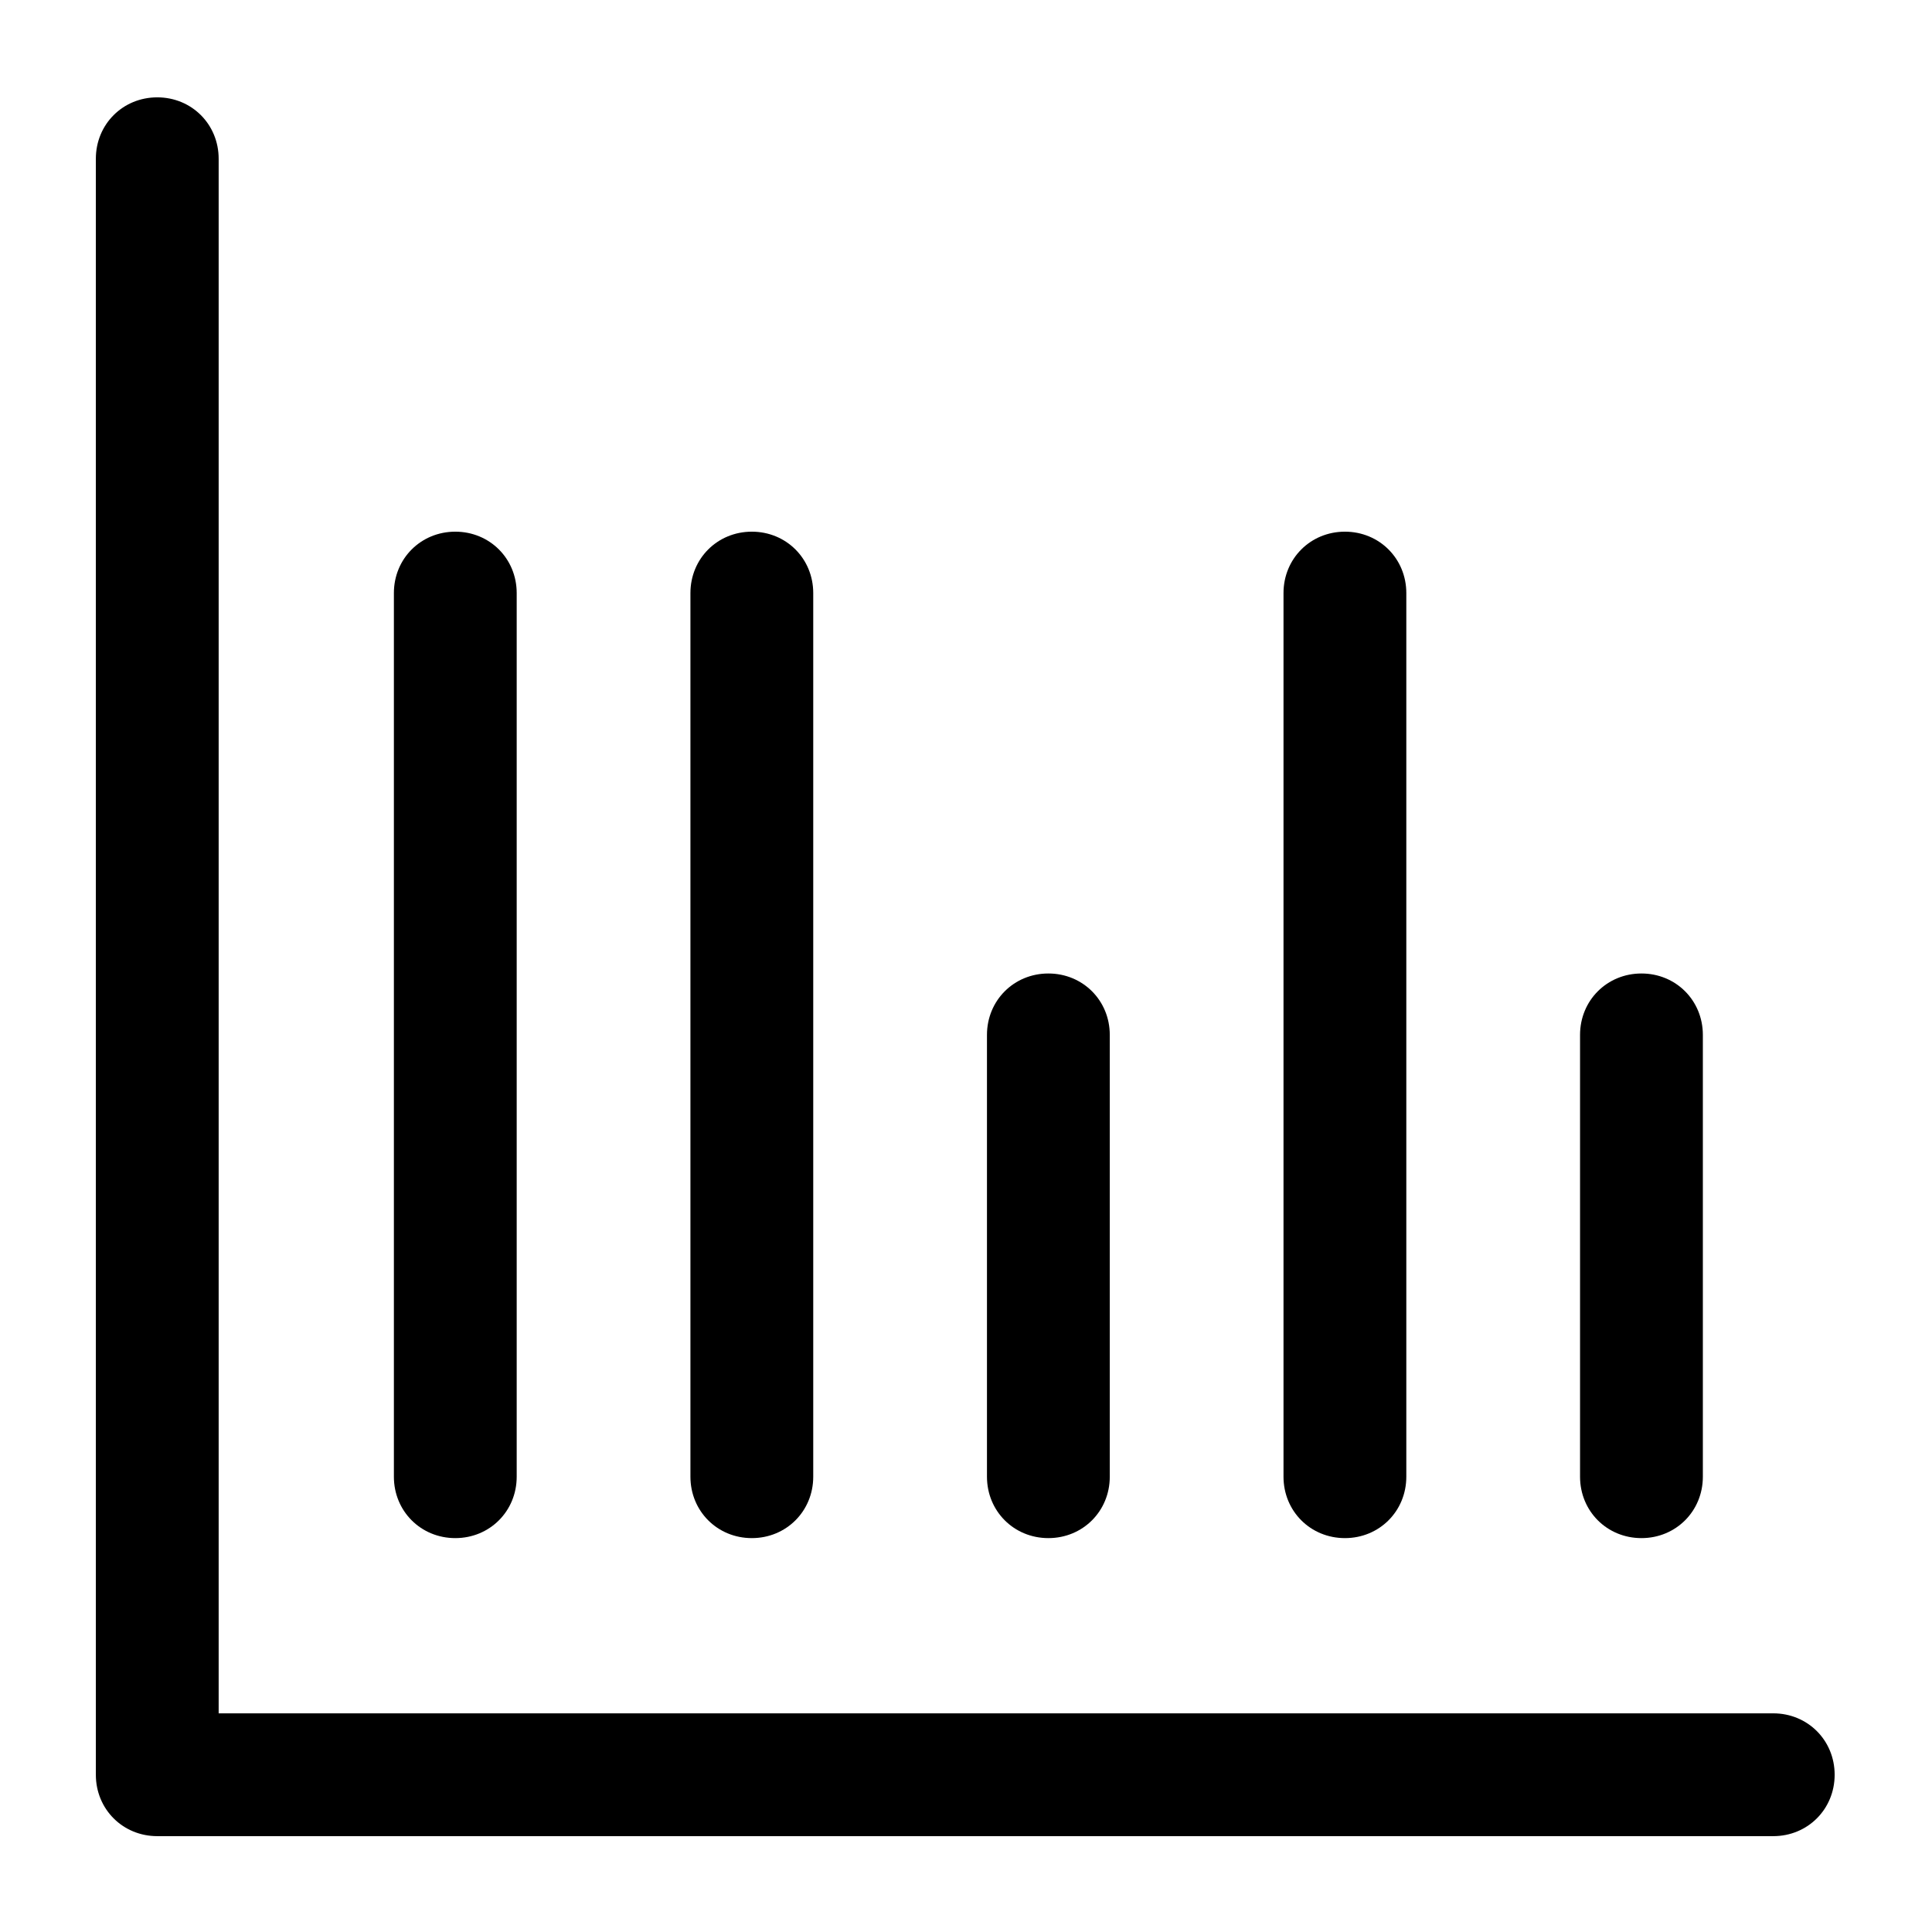
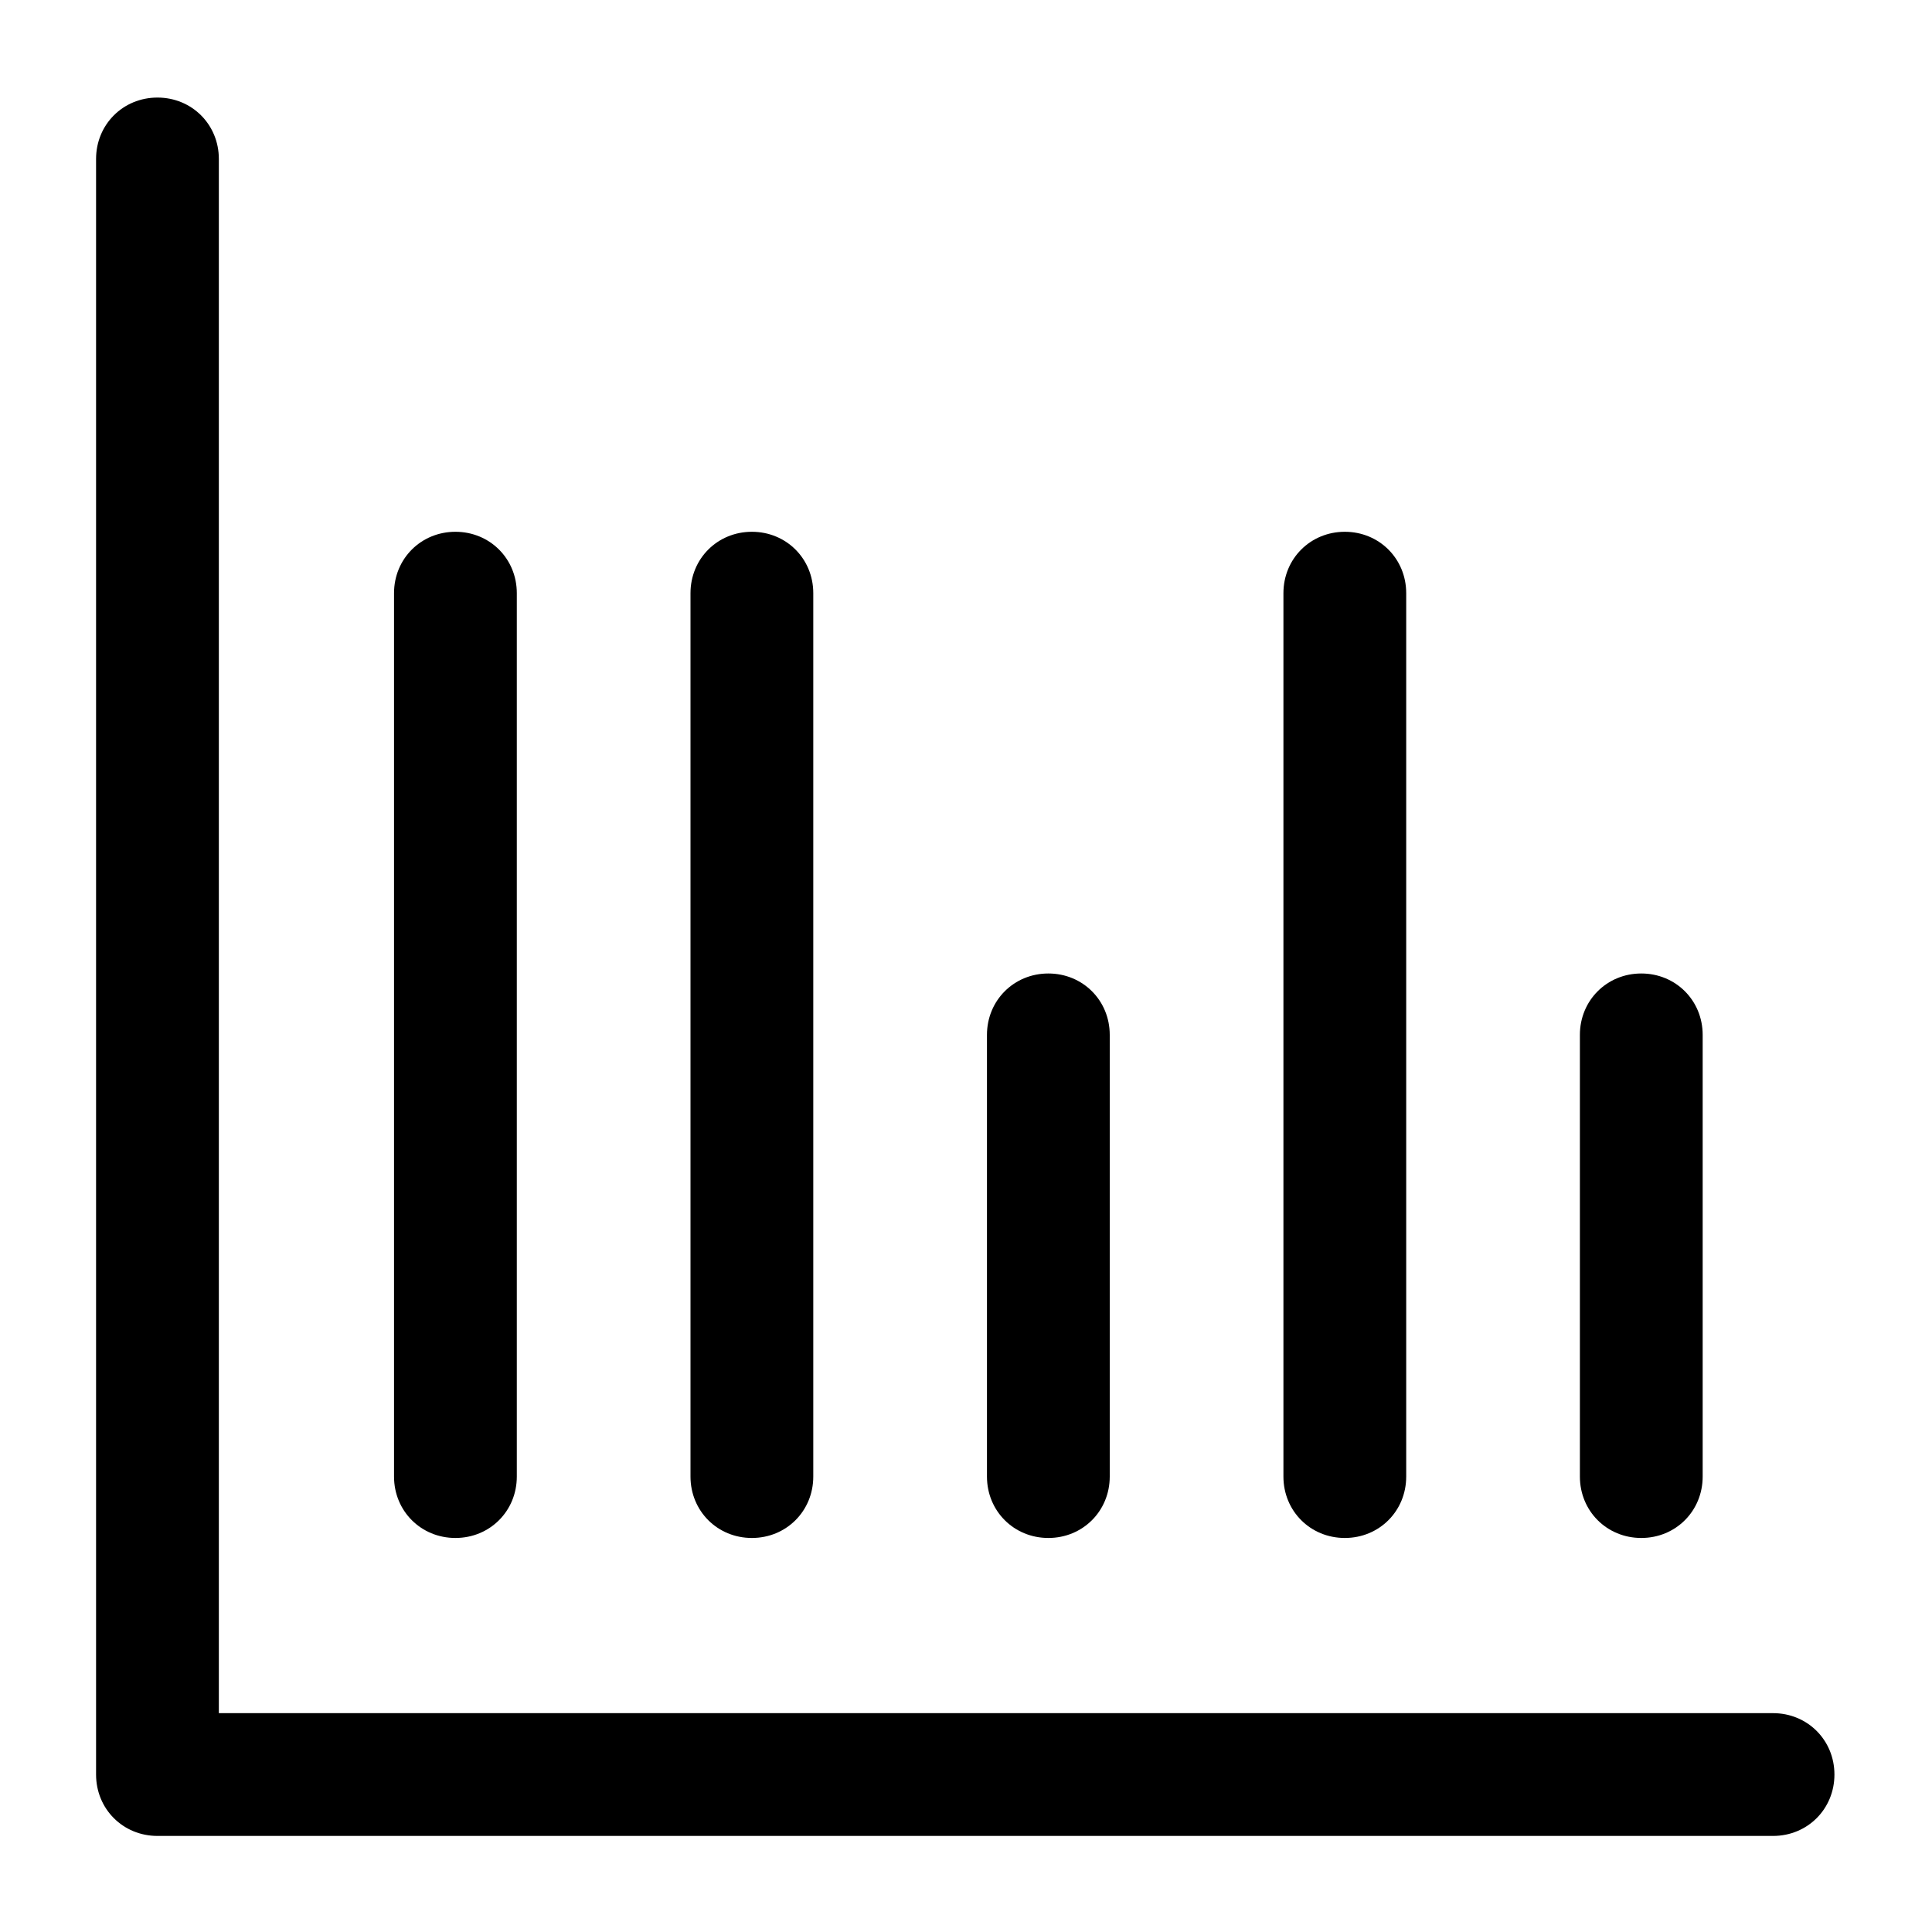
- <svg xmlns="http://www.w3.org/2000/svg" version="1.1" viewBox="0 0 129 129" enable-background="new 0 0 129 129">
-   <g>
-     <g>
-       <path d="M118.4,114.4H14.6V10.6c0-2.3-1.8-4.1-4.1-4.1s-4.1,1.8-4.1,4.1v107.9c0,2.3,1.8,4.1,4.1,4.1h107.9c2.3,0,4.1-1.8,4.1-4.1    S120.7,114.4,118.4,114.4z" />
-       <path d="m54.3,98.6v-59c0-2.3-1.8-4.1-4.1-4.1-2.3,0-4.1,1.8-4.1,4.1v59c0,2.3 1.8,4.1 4.1,4.1 2.3,1.42109e-14 4.1-1.8 4.1-4.1z" />
-       <path d="m34.5,98.6v-59c0-2.3-1.8-4.1-4.1-4.1s-4.1,1.8-4.1,4.1v59c0,2.3 1.8,4.1 4.1,4.1s4.1-1.8 4.1-4.1z" />
-       <path d="m93.9,98.6v-59c0-2.3-1.8-4.1-4.1-4.1s-4.1,1.8-4.1,4.1v59c0,2.3 1.8,4.1 4.1,4.1s4.1-1.8 4.1-4.1z" />
-       <path d="m113.7,98.6v-29.5c0-2.3-1.8-4.1-4.1-4.1-2.3,0-4.1,1.8-4.1,4.1v29.5c0,2.3 1.8,4.1 4.1,4.1 2.3,1.42109e-14 4.1-1.8 4.1-4.1z" />
-       <path d="m74.1,98.6v-29.5c0-2.3-1.8-4.1-4.1-4.1s-4.1,1.8-4.1,4.1v29.5c0,2.3 1.8,4.1 4.1,4.1s4.1-1.8 4.1-4.1z" />
+ <svg xmlns="http://www.w3.org/2000/svg" version="1.1" width="24" height="24" viewBox="0 0 640 640" xml:space="preserve">
+   <defs>
+ </defs>
+   <g transform="matrix(4.96 0 0 4.96 320 320)" id="R8J6yWWxxl3_j_e3N053n">
+     <g style="" vector-effect="non-scaling-stroke">
+       <g transform="matrix(1 0 0 1 -0.05 0.05)" id="kGruERQKy82f6e53Brvjz">
+         <path style="stroke: none; stroke-width: 1; stroke-dasharray: none; stroke-linecap: butt; stroke-dashoffset: 0; stroke-linejoin: miter; stroke-miterlimit: 4; fill: rgb(0,0,0); fill-rule: nonzero; opacity: 1;" vector-effect="non-scaling-stroke" transform=" translate(-64.45, -64.55)" d="M 118.4 114.4 L 14.6 114.4 L 14.6 10.6 C 14.6 8.3 12.8 6.5 10.5 6.5 C 8.2 6.5 6.4 8.3 6.4 10.6 L 6.4 118.5 C 6.4 120.8 8.2 122.6 10.5 122.6 L 118.4 122.6 C 120.7 122.6 122.5 120.8 122.5 118.5 C 122.5 116.2 120.7 114.4 118.4 114.4 z" stroke-linecap="round" />
+       </g>
+       <g transform="matrix(1 0 0 1 -14.3 4.6)" id="vjMkYisE01QX1Sohv35Y-">
+         <path style="stroke: none; stroke-width: 1; stroke-dasharray: none; stroke-linecap: butt; stroke-dashoffset: 0; stroke-linejoin: miter; stroke-miterlimit: 4; fill: rgb(0,0,0); fill-rule: nonzero; opacity: 1;" vector-effect="non-scaling-stroke" transform=" translate(-50.2, -69.1)" d="M 54.3 98.6 L 54.3 39.6 C 54.3 37.3 52.5 35.5 50.2 35.5 C 47.9 35.5 46.1 37.3 46.1 39.6 L 46.1 98.6 C 46.1 100.9 47.9 102.7 50.2 102.7 C 52.5 102.7 54.3 100.9 54.3 98.6 z" stroke-linecap="round" />
+       </g>
+       <g transform="matrix(1 0 0 1 -34.1 4.6)" id="OnP70IG0v8VaTJm_QjxuM">
+         <path style="stroke: none; stroke-width: 1; stroke-dasharray: none; stroke-linecap: butt; stroke-dashoffset: 0; stroke-linejoin: miter; stroke-miterlimit: 4; fill: rgb(0,0,0); fill-rule: nonzero; opacity: 1;" vector-effect="non-scaling-stroke" transform=" translate(-30.4, -69.1)" d="M 34.5 98.6 L 34.5 39.6 C 34.5 37.3 32.7 35.5 30.4 35.5 C 28.1 35.5 26.3 37.3 26.3 39.6 L 26.3 98.6 C 26.3 100.9 28.1 102.7 30.4 102.7 C 32.7 102.7 34.5 100.9 34.5 98.6 z" stroke-linecap="round" />
+       </g>
+       <g transform="matrix(1 0 0 1 25.3 4.6)" id="w8b5_K1b9yE7O_uIl5mPv">
+         <path style="stroke: none; stroke-width: 1; stroke-dasharray: none; stroke-linecap: butt; stroke-dashoffset: 0; stroke-linejoin: miter; stroke-miterlimit: 4; fill: rgb(0,0,0); fill-rule: nonzero; opacity: 1;" vector-effect="non-scaling-stroke" transform=" translate(-89.8, -69.1)" d="M 93.9 98.6 L 93.9 39.6 C 93.9 37.3 92.1 35.5 89.8 35.5 C 87.5 35.5 85.7 37.3 85.7 39.6 L 85.7 98.6 C 85.7 100.9 87.5 102.7 89.8 102.7 C 92.1 102.7 93.9 100.9 93.9 98.6 z" stroke-linecap="round" />
+       </g>
+       <g transform="matrix(1 0 0 1 45.1 19.35)" id="iNcWnwkpJSSkCENuKYCHi">
+         <path style="stroke: none; stroke-width: 1; stroke-dasharray: none; stroke-linecap: butt; stroke-dashoffset: 0; stroke-linejoin: miter; stroke-miterlimit: 4; fill: rgb(0,0,0); fill-rule: nonzero; opacity: 1;" vector-effect="non-scaling-stroke" transform=" translate(-109.6, -83.85)" d="M 113.7 98.6 L 113.7 69.1 C 113.7 66.8 111.9 65 109.6 65 C 107.3 65 105.5 66.8 105.5 69.1 L 105.5 98.6 C 105.5 100.9 107.3 102.7 109.6 102.7 C 111.9 102.7 113.7 100.9 113.7 98.6 z" stroke-linecap="round" />
+       </g>
+       <g transform="matrix(1 0 0 1 5.5 19.35)" id="JP6fwLo6No-Kh0aekZ2u-">
+         <path style="stroke: none; stroke-width: 1; stroke-dasharray: none; stroke-linecap: butt; stroke-dashoffset: 0; stroke-linejoin: miter; stroke-miterlimit: 4; fill: rgb(0,0,0); fill-rule: nonzero; opacity: 1;" vector-effect="non-scaling-stroke" transform=" translate(-70, -83.85)" d="M 74.1 98.6 L 74.1 69.1 C 74.1 66.8 72.3 65 70 65 C 67.7 65 65.9 66.8 65.9 69.1 L 65.9 98.6 C 65.9 100.9 67.7 102.7 70 102.7 C 72.3 102.7 74.1 100.9 74.1 98.6 z" stroke-linecap="round" />
+       </g>
    </g>
  </g>
</svg>
